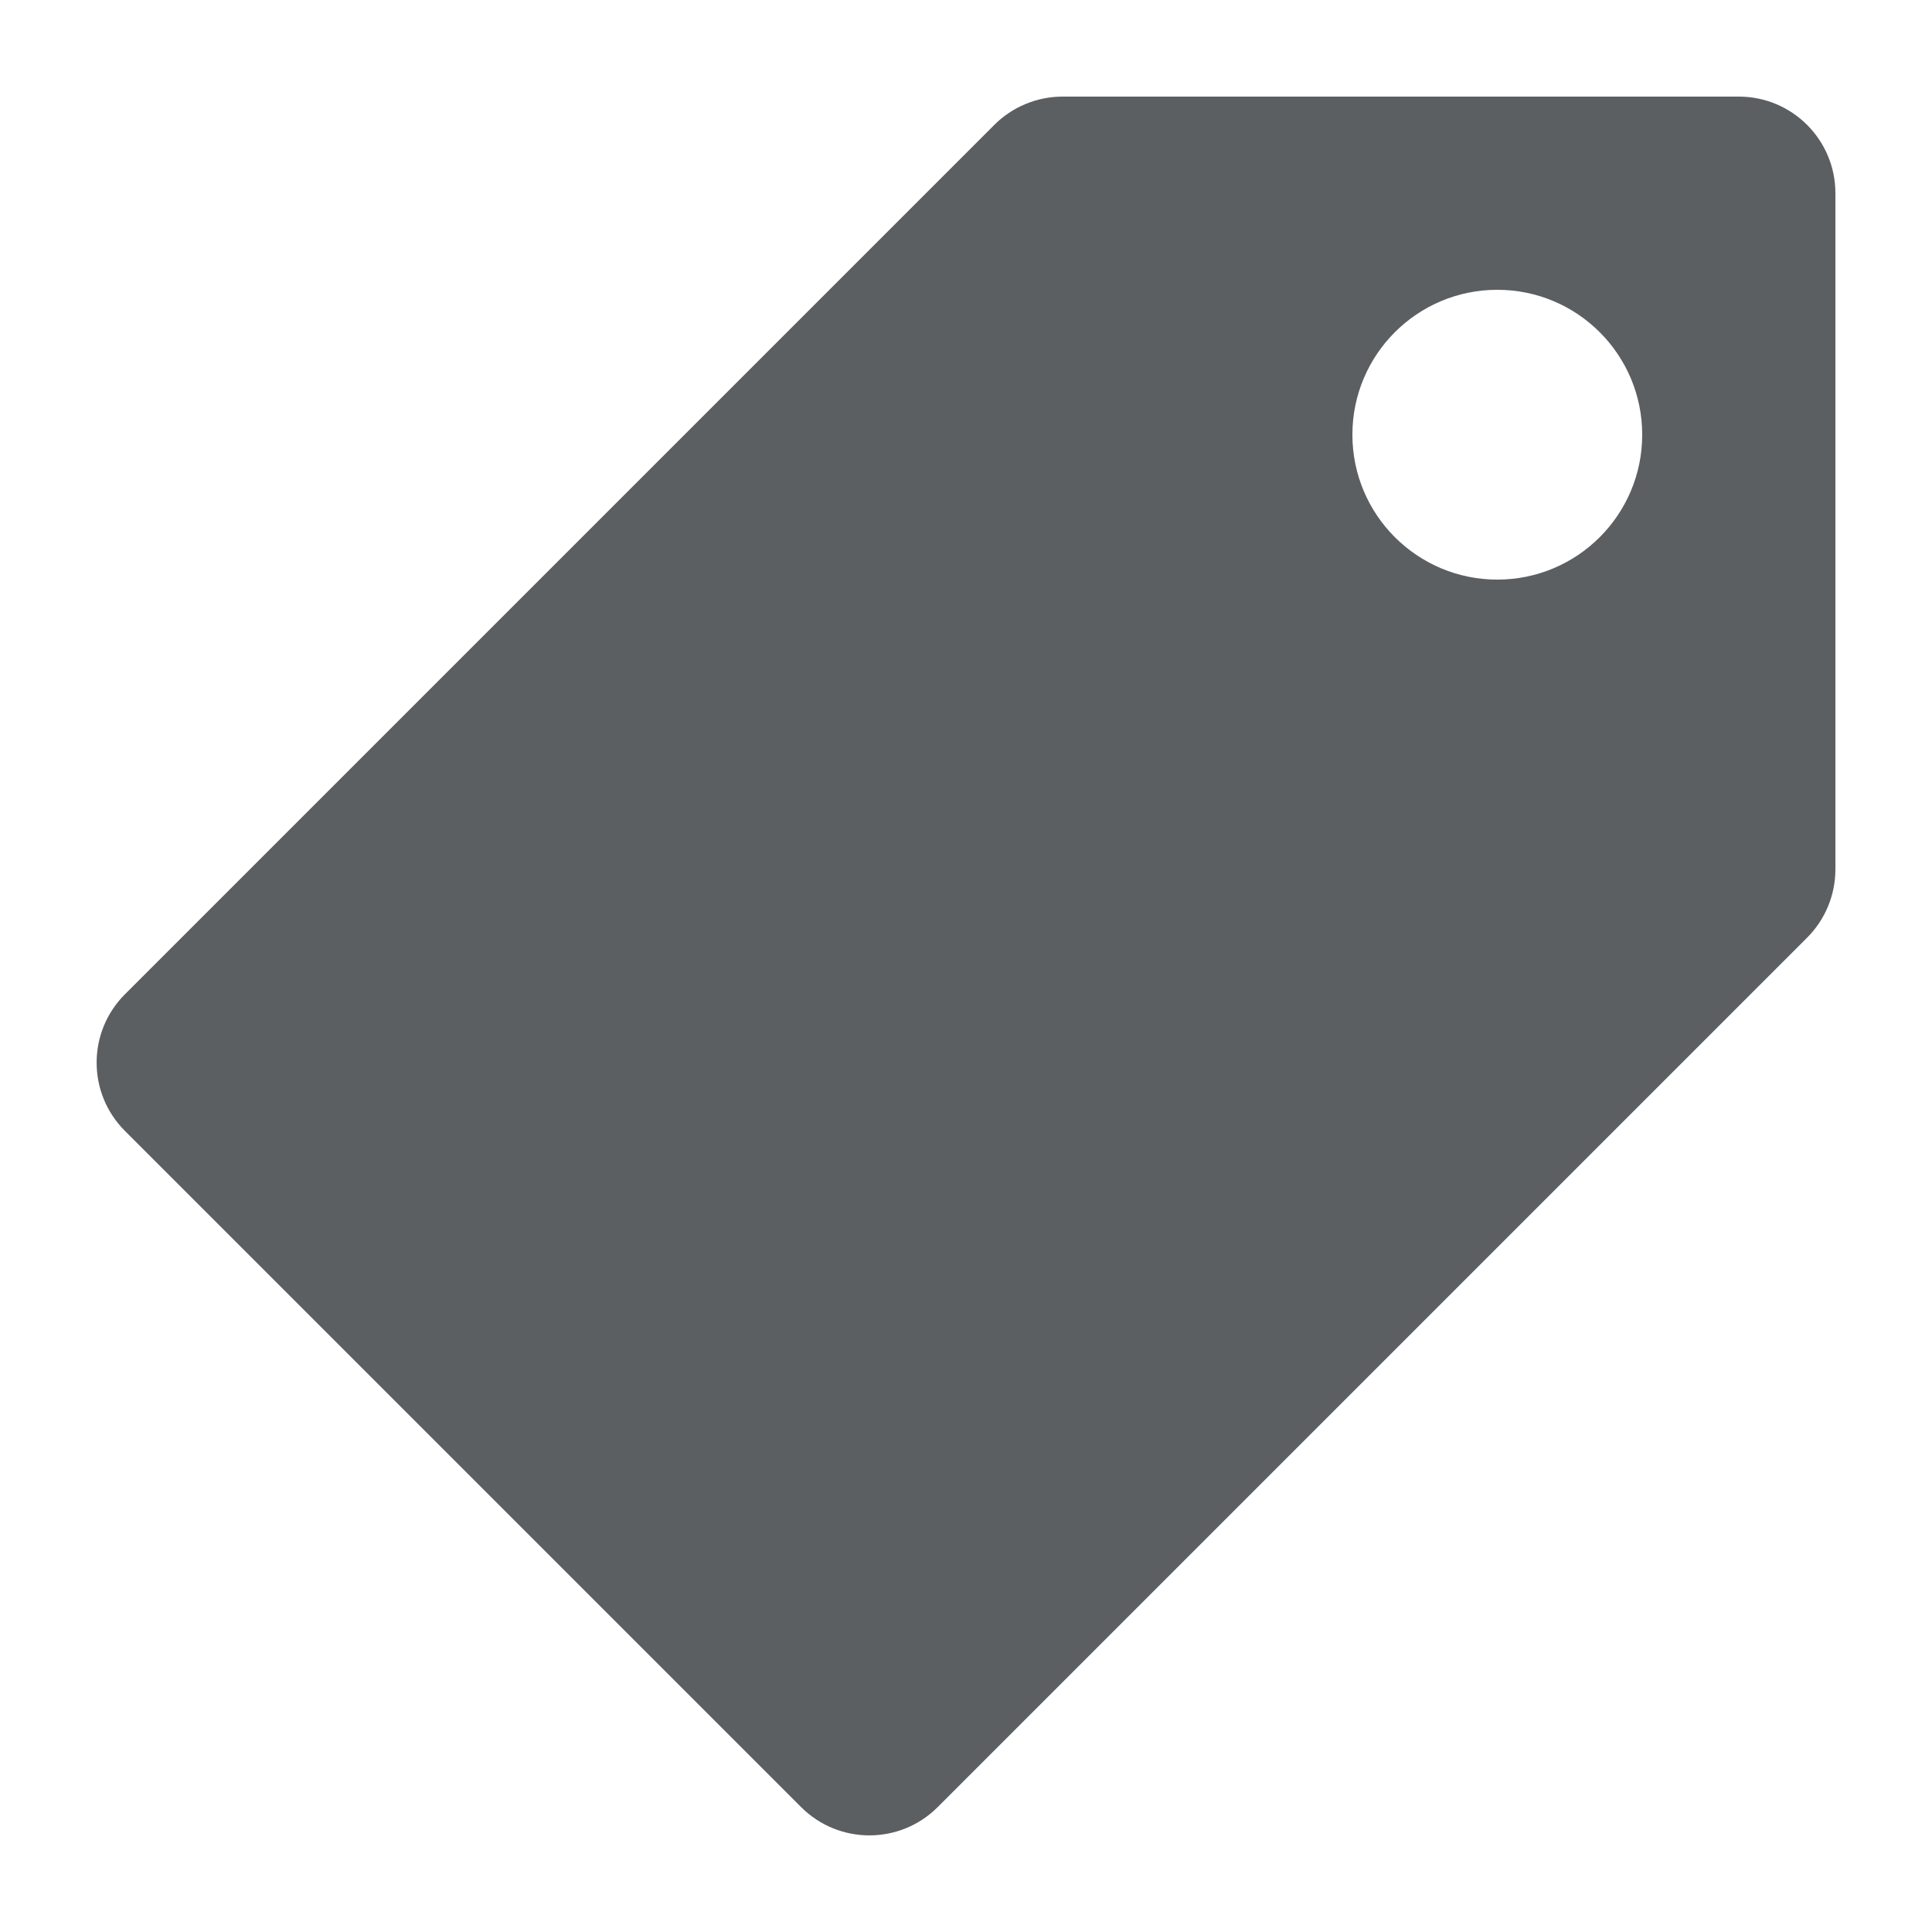
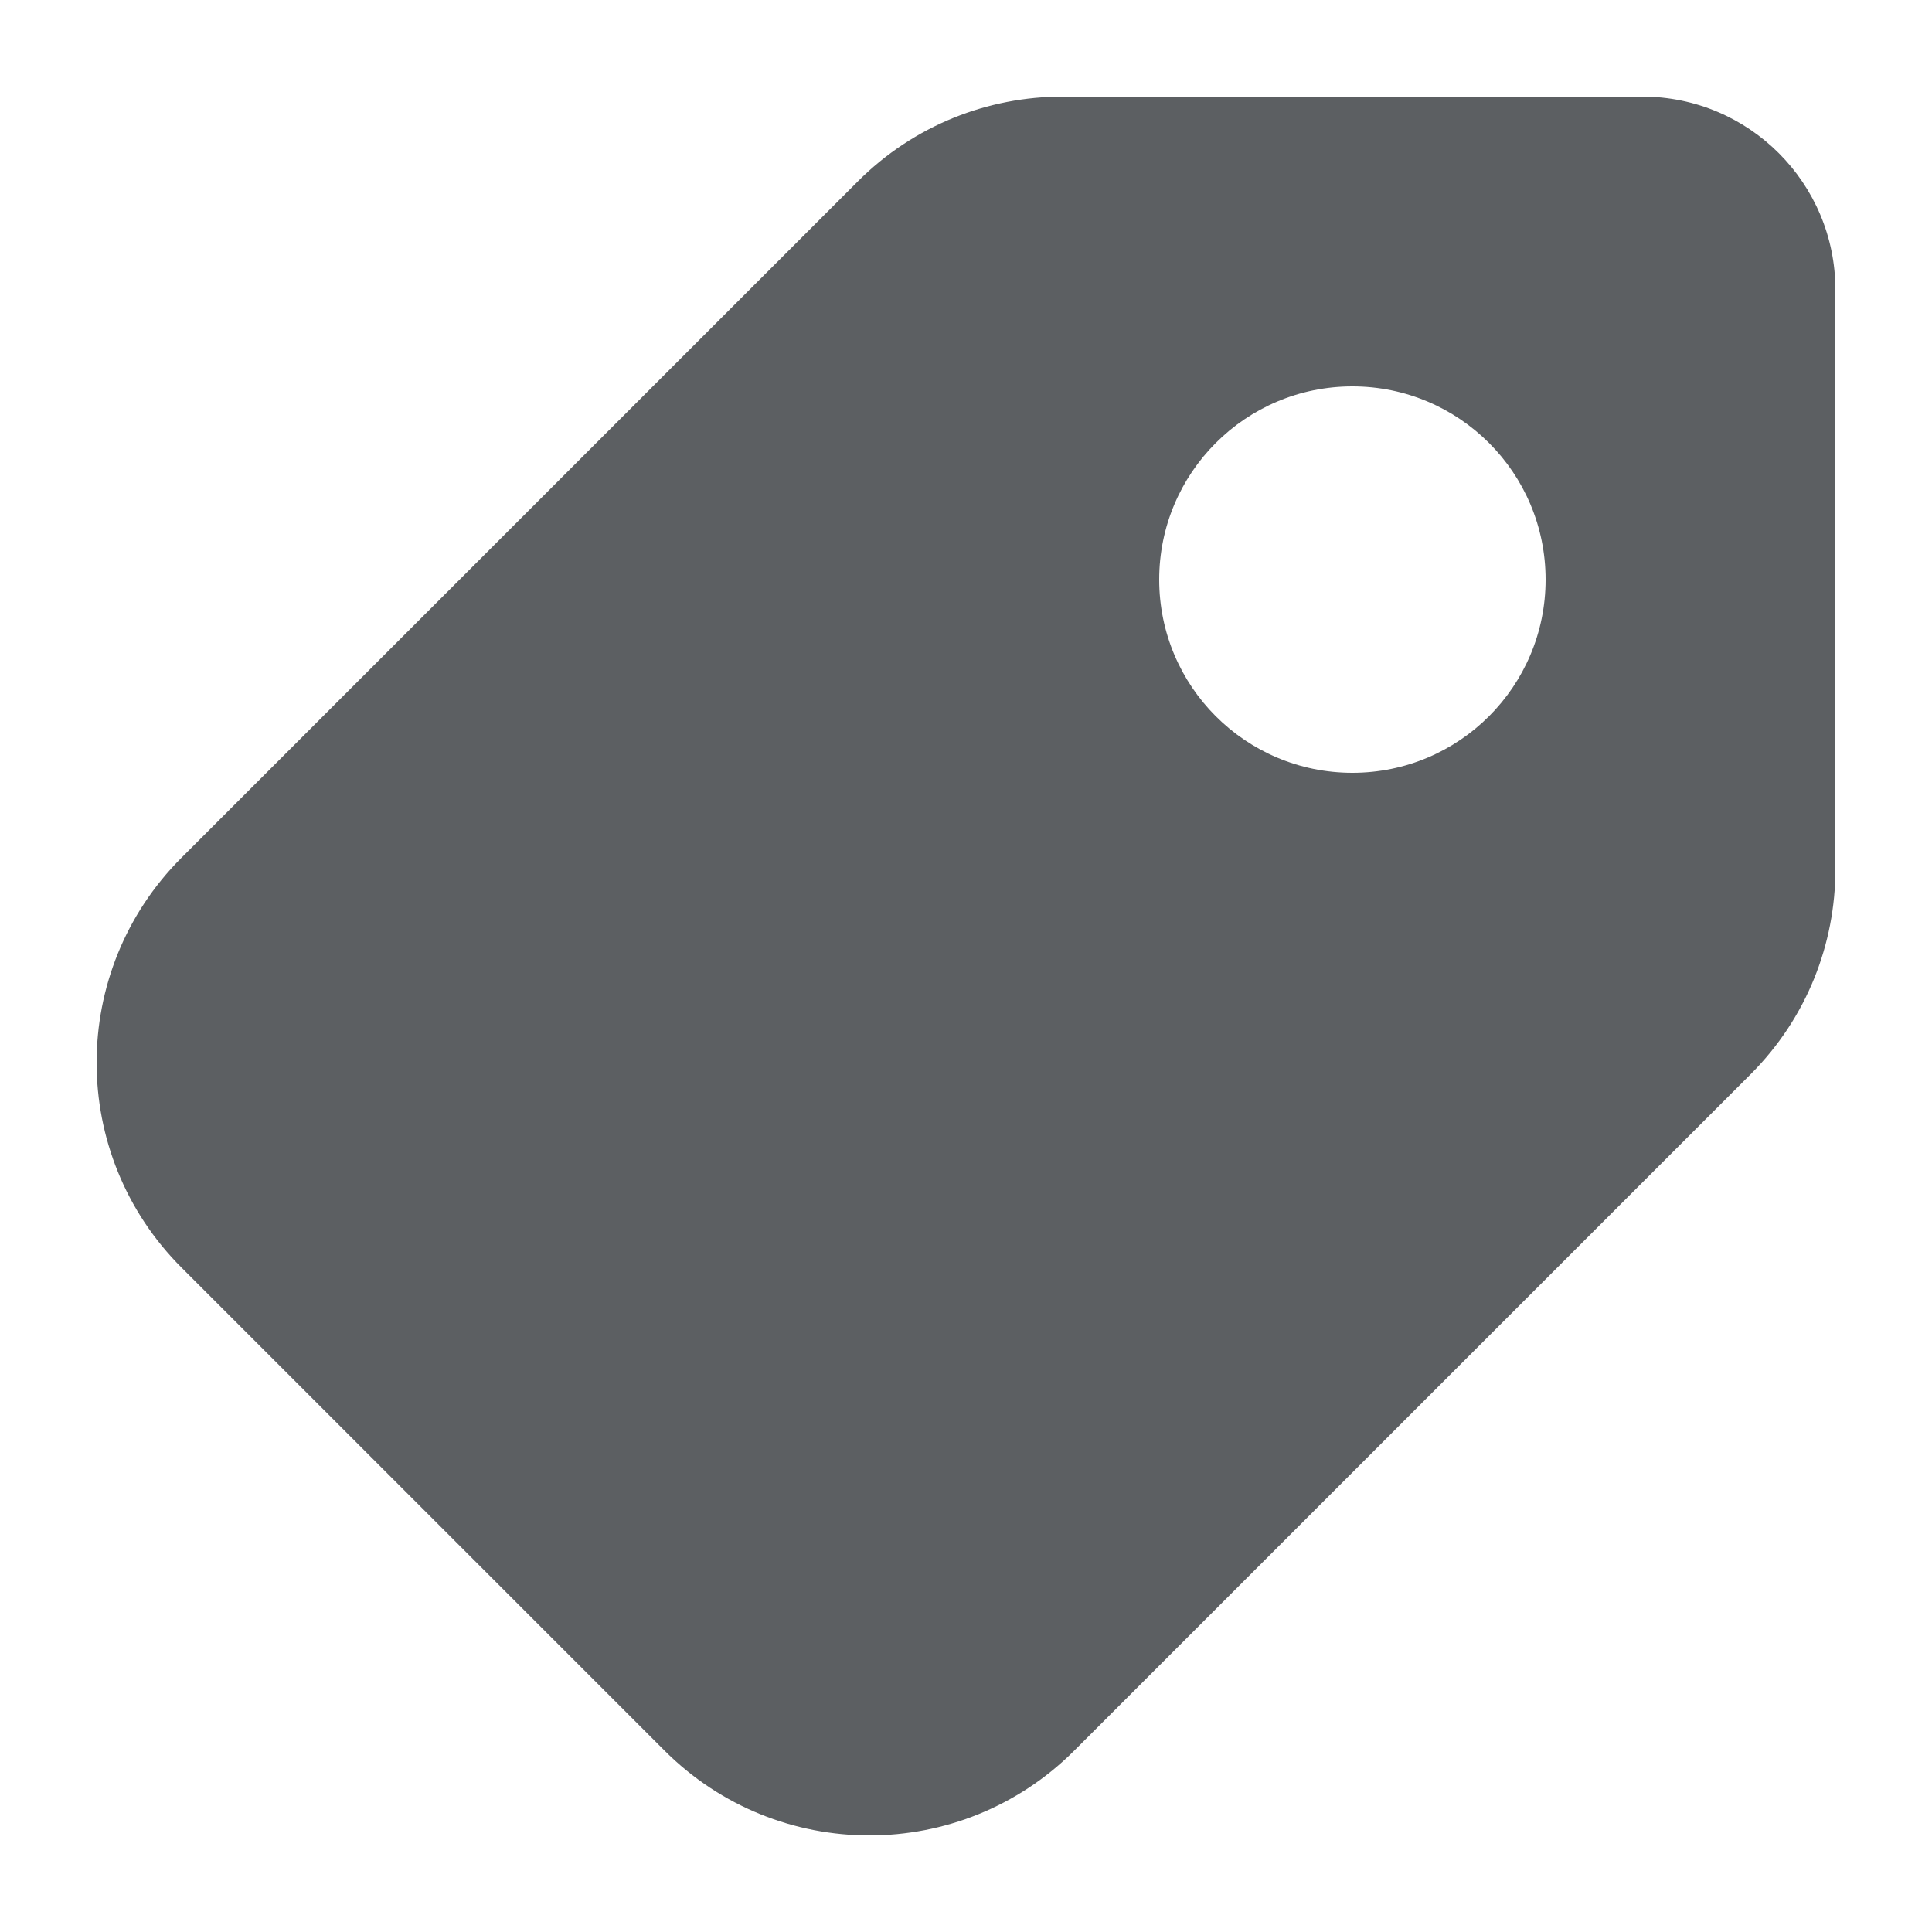
<svg xmlns="http://www.w3.org/2000/svg" viewBox="0 0 20 20">
-   <path d="M10.293 1.293A1 1 0 0111 1h7a1 1 0 011 1v7a1 1 0 01-.293.707l-9 9a1 1 0 01-1.414 0l-7-7a1 1 0 010-1.414l9-9zM15.5 6a1.5 1.5 0 100-3 1.5 1.5 0 000 3z" fill="#5C5F62" />
+   <path d="M11 1H17C18.105 1 19 1.895 19 3V9C19 9.768 18.707 10.536 18.121 11.122L11.121 18.122C9.95 19.293 8.05 19.293 6.879 18.122L1.879 13.122C0.707 11.95 0.707 10.051 1.879 8.879L8.879 1.879C9.464 1.293 10.232 1 11 1ZM14 8C15.105 8 16 7.105 16 6C16 4.895 15.105 4 14 4C12.895 4 12 4.895 12 6C12 7.105 12.895 8 14 8Z" fill="#5C5F62" />
</svg>
